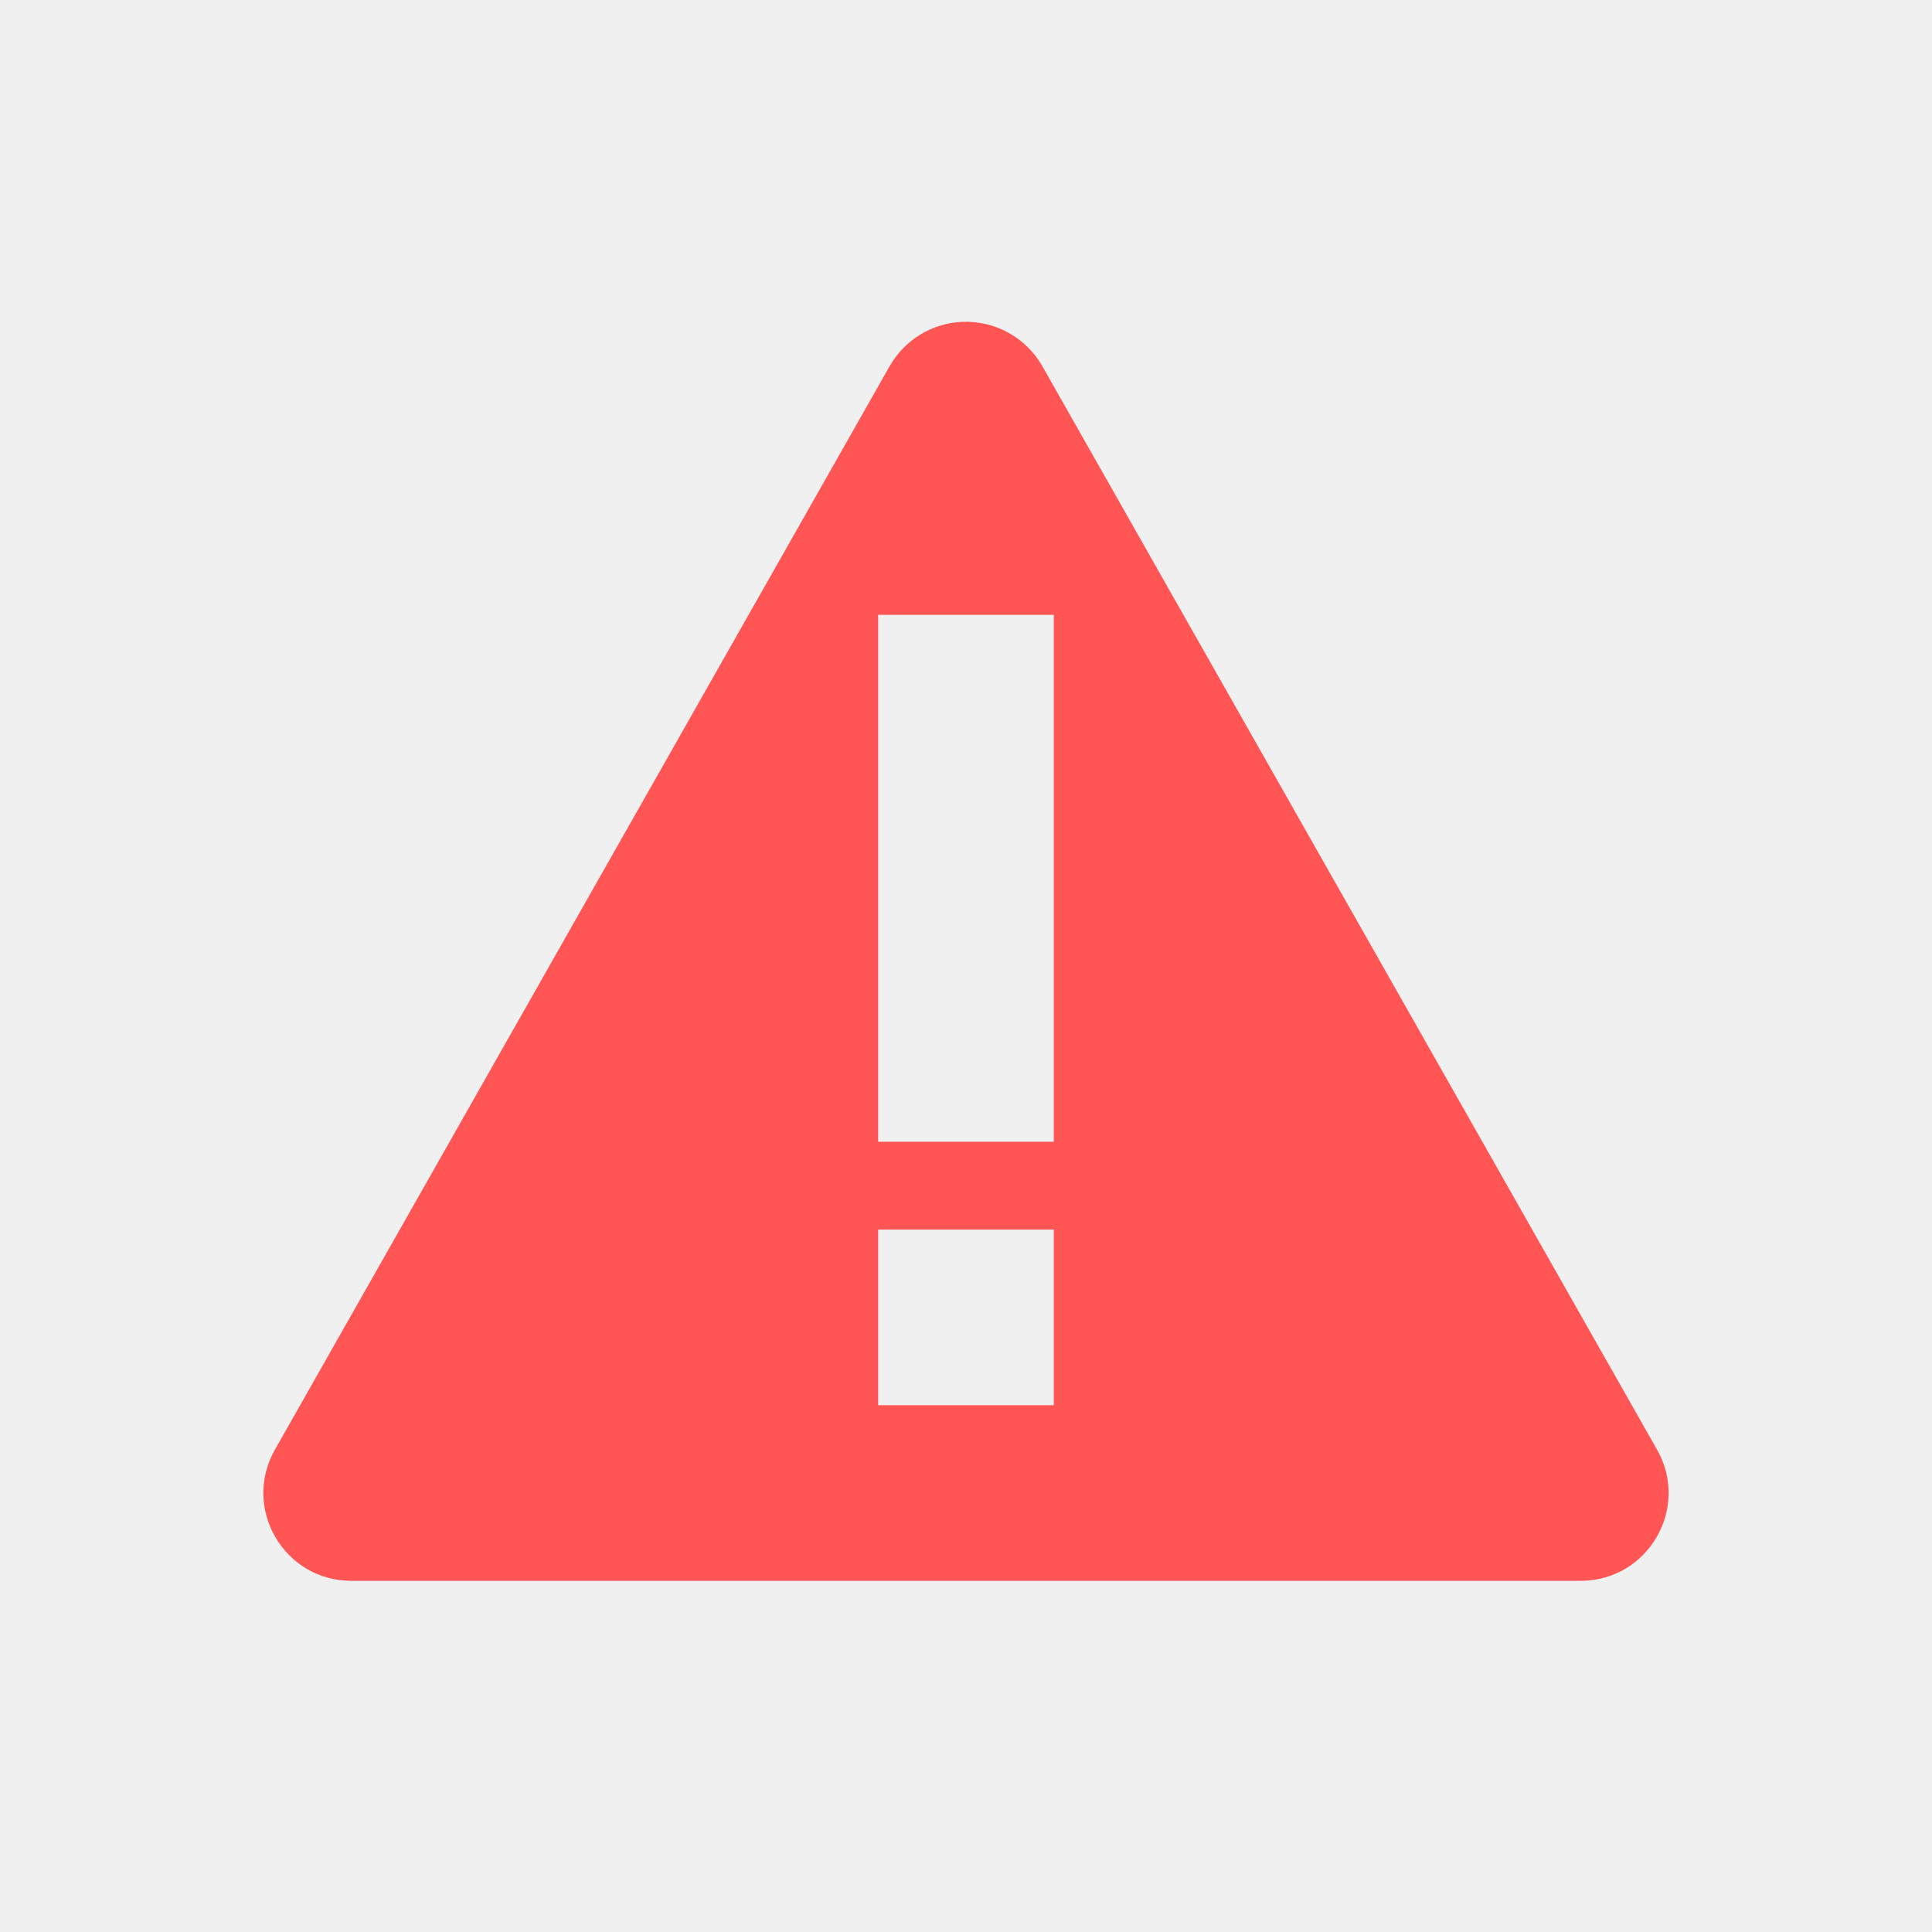
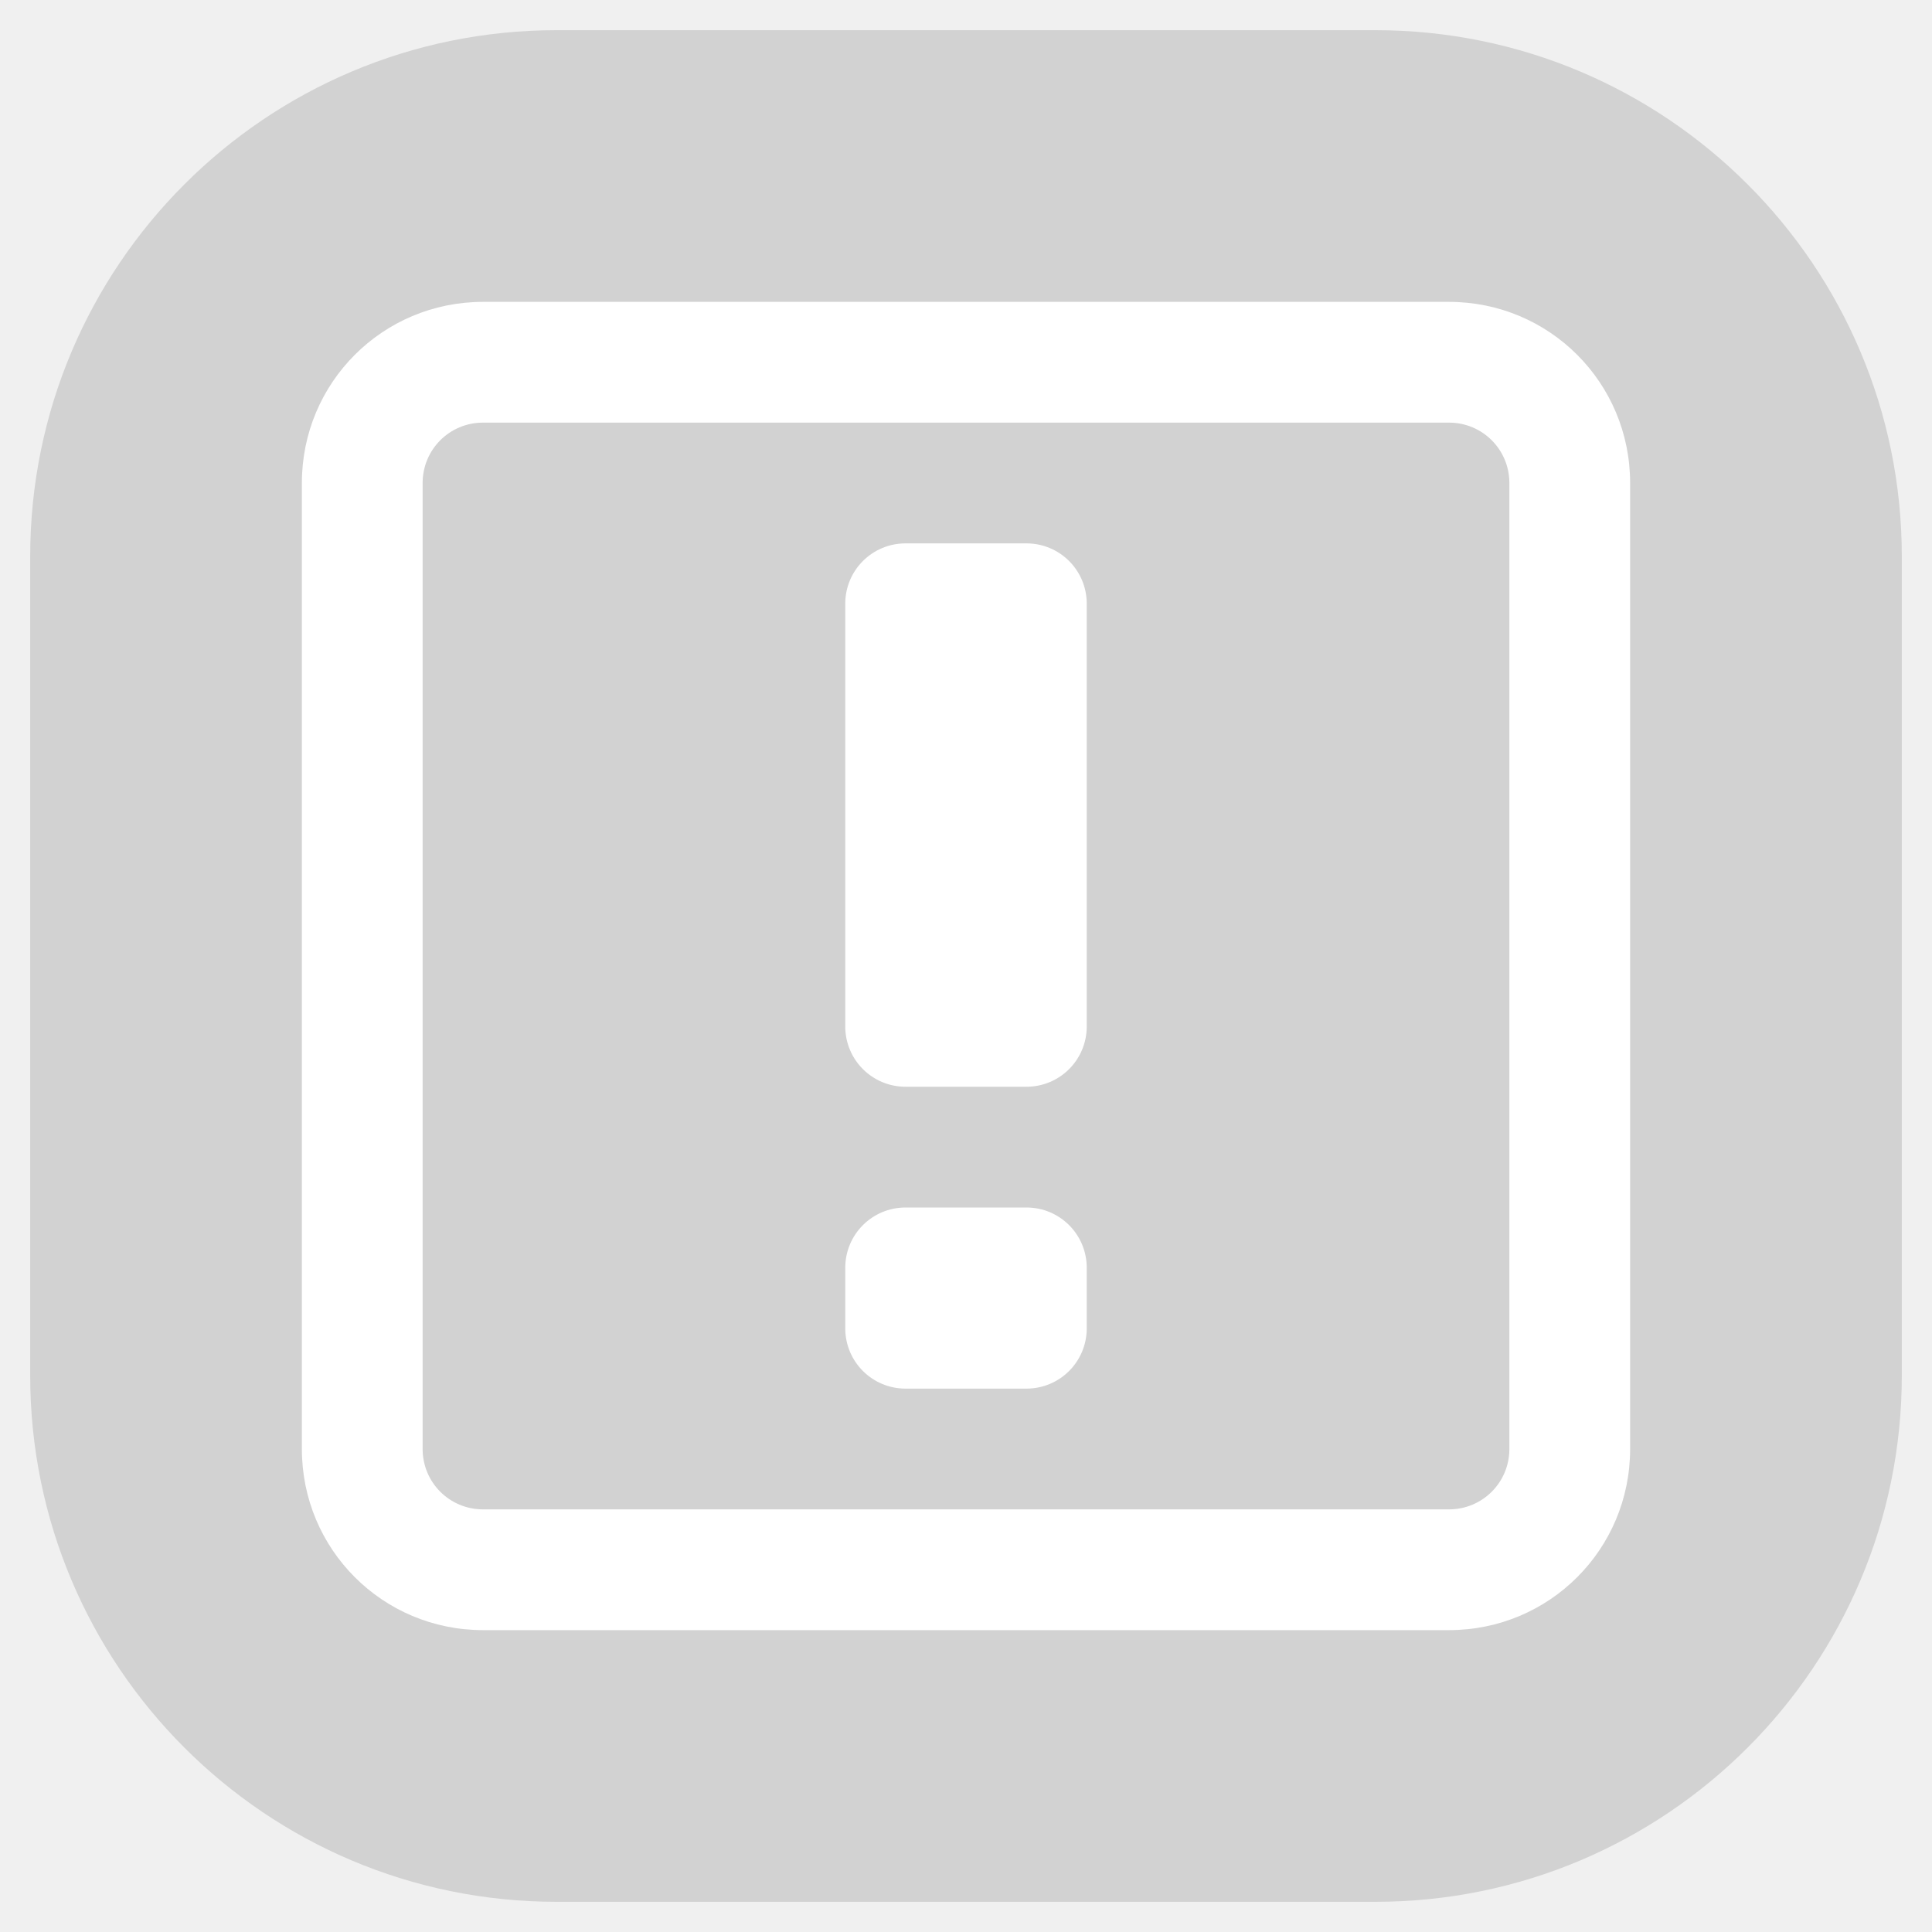
- <svg xmlns="http://www.w3.org/2000/svg" id="svg4353" width="22" height="22" version="1.1" viewBox="0 0 22 22">
-   <defs id="defs8">
-     <style id="current-color-scheme" type="text/css">
-    .ColorScheme-Text { color:#363636; } .ColorScheme-Highlight { color:#5294e2; } .ColorScheme-ButtonBackground { color:#363636; }
-   </style>
+ <svg xmlns="http://www.w3.org/2000/svg" id="svg19" viewBox="0 0 32 32" version="1.1" width="32" height="32">
+   <defs id="defs5">
+     <style type="text/css" id="current-color-scheme"> .ColorScheme-Text { color:#363636; } </style>
  </defs>
  <g id="apport">
-     <rect id="rect5178" width="22" height="22" x="0" y="-0.002" style="opacity:0.001;fill:currentColor" />
-     <g style="display:inline;enable-background:new" transform="translate(-302.0002,358.0011)" id="g7830">
-       <path class="warning" style="color:#000000;font-style:normal;font-variant:normal;font-weight:normal;font-stretch:normal;font-size:medium;line-height:normal;font-family:sans-serif;text-indent:0;text-align:start;text-decoration:none;text-decoration-line:none;text-decoration-style:solid;text-decoration-color:#000000;letter-spacing:normal;word-spacing:normal;text-transform:none;writing-mode:lr-tb;direction:ltr;baseline-shift:baseline;text-anchor:start;white-space:normal;clip-rule:nonzero;display:inline;overflow:visible;visibility:visible;opacity:1;isolation:auto;mix-blend-mode:normal;color-interpolation:sRGB;color-interpolation-filters:linearRGB;solid-color:#000000;solid-opacity:1;fill:#ff5555;fill-opacity:1;fill-rule:evenodd;stroke:none;stroke-width:2;stroke-linecap:butt;stroke-linejoin:round;stroke-miterlimit:4;stroke-dasharray:none;stroke-dashoffset:0;stroke-opacity:1;color-rendering:auto;image-rendering:auto;shape-rendering:auto;text-rendering:auto;enable-background:accumulate" d="m 312.955,-354.336 c -0.343,0.015 -0.654,0.206 -0.824,0.504 l -7,12.338 c -0.379,0.667 0.103,1.494 0.869,1.494 h 14 c 0.767,-3.2e-4 1.248,-0.828 0.869,-1.494 l -7,-12.338 c -0.186,-0.326 -0.539,-0.521 -0.914,-0.504 z M 312,-351 h 2 v 6 h -2 z m 0,7 h 2 v 2 h -2 z" id="path4374" />
-       <rect y="-355.003" x="305" height="16" width="16" id="rect6704" style="color:#bebebe;display:inline;overflow:visible;visibility:visible;fill:none;stroke:none;stroke-width:1;marker:none" />
-     </g>
+     <rect style="opacity:0.8;fill:#000000;fill-opacity:0.16;stroke-width:0.664;stroke-linecap:round" id="rect878" width="31" height="31" x="0.5" y="-31.5" ry="8.719" transform="rotate(90)" />
+     <path id="path7" fill="none" d="M 0,0 V 32 H 32 V 0 Z" />
+     <path id="rect1229" style="fill:#ffffff;fill-rule:evenodd;stroke-linecap:round;stroke-linejoin:round;fill-opacity:1" d="M 8,5 C 6.338,5 5,6.338 5,8 v 16 c 0,1.662 1.338,3 3,3 h 16 c 1.662,0 3,-1.338 3,-3 V 8 C 27,6.338 25.662,5 24,5 Z m 0,2 h 16 c 0.554,0 1,0.446 1,1 v 16 c 0,0.554 -0.446,1 -1,1 H 8 C 7.446,25 7,24.554 7,24 V 8 C 7,7.446 7.446,7 8,7 Z m 7,2 c -0.554,0 -1,0.446 -1,1 v 7 c 0,0.554 0.446,1 1,1 h 2 c 0.554,0 1,-0.446 1,-1 V 10 C 18,9.446 17.554,9 17,9 Z m 0,11 c -0.554,0 -1,0.446 -1,1 v 1 c 0,0.554 0.446,1 1,1 h 2 c 0.554,0 1,-0.446 1,-1 v -1 c 0,-0.554 -0.446,-1 -1,-1 z" />
+   </g>
+   <g id="22-22-apport">
+     <rect style="opacity:0.8;fill:#000000;fill-opacity:0.16;stroke-width:0.471;stroke-linecap:round" id="rect990" width="21.995" height="21.995" x="10.005" y="0" ry="6" transform="rotate(90)" />
+     <path id="path12" fill="none" d="M -22,10 V 32 H 0 V 10 Z" />
+     <g id="g16" fill="currentColor" class="ColorScheme-Text" transform="translate(-22)" />
+     <path id="rect1589" style="fill:#ffffff;fill-rule:evenodd;stroke-linecap:round;stroke-linejoin:round;fill-opacity:1" d="m -16,14 c -1.108,0 -2,0.892 -2,2 v 10 c 0,1.108 0.892,2 2,2 h 10 c 1.108,0 2,-0.892 2,-2 V 16 c 0,-1.108 -0.892,-2 -2,-2 z m 0,2 h 10 v 10 h -10 z m 5,1 c -0.554,0 -1,0.446 -1,1 v 3 c 0,0.554 0.446,1 1,1 0.554,0 1,-0.446 1,-1 v -3 c 0,-0.554 -0.446,-1 -1,-1 z m 0,6 c -0.552,0 -1,0.448 -1,1 0,0.552 0.448,1 1,1 0.552,0 1,-0.448 1,-1 0,-0.552 -0.448,-1 -1,-1 z" />
  </g>
</svg>
